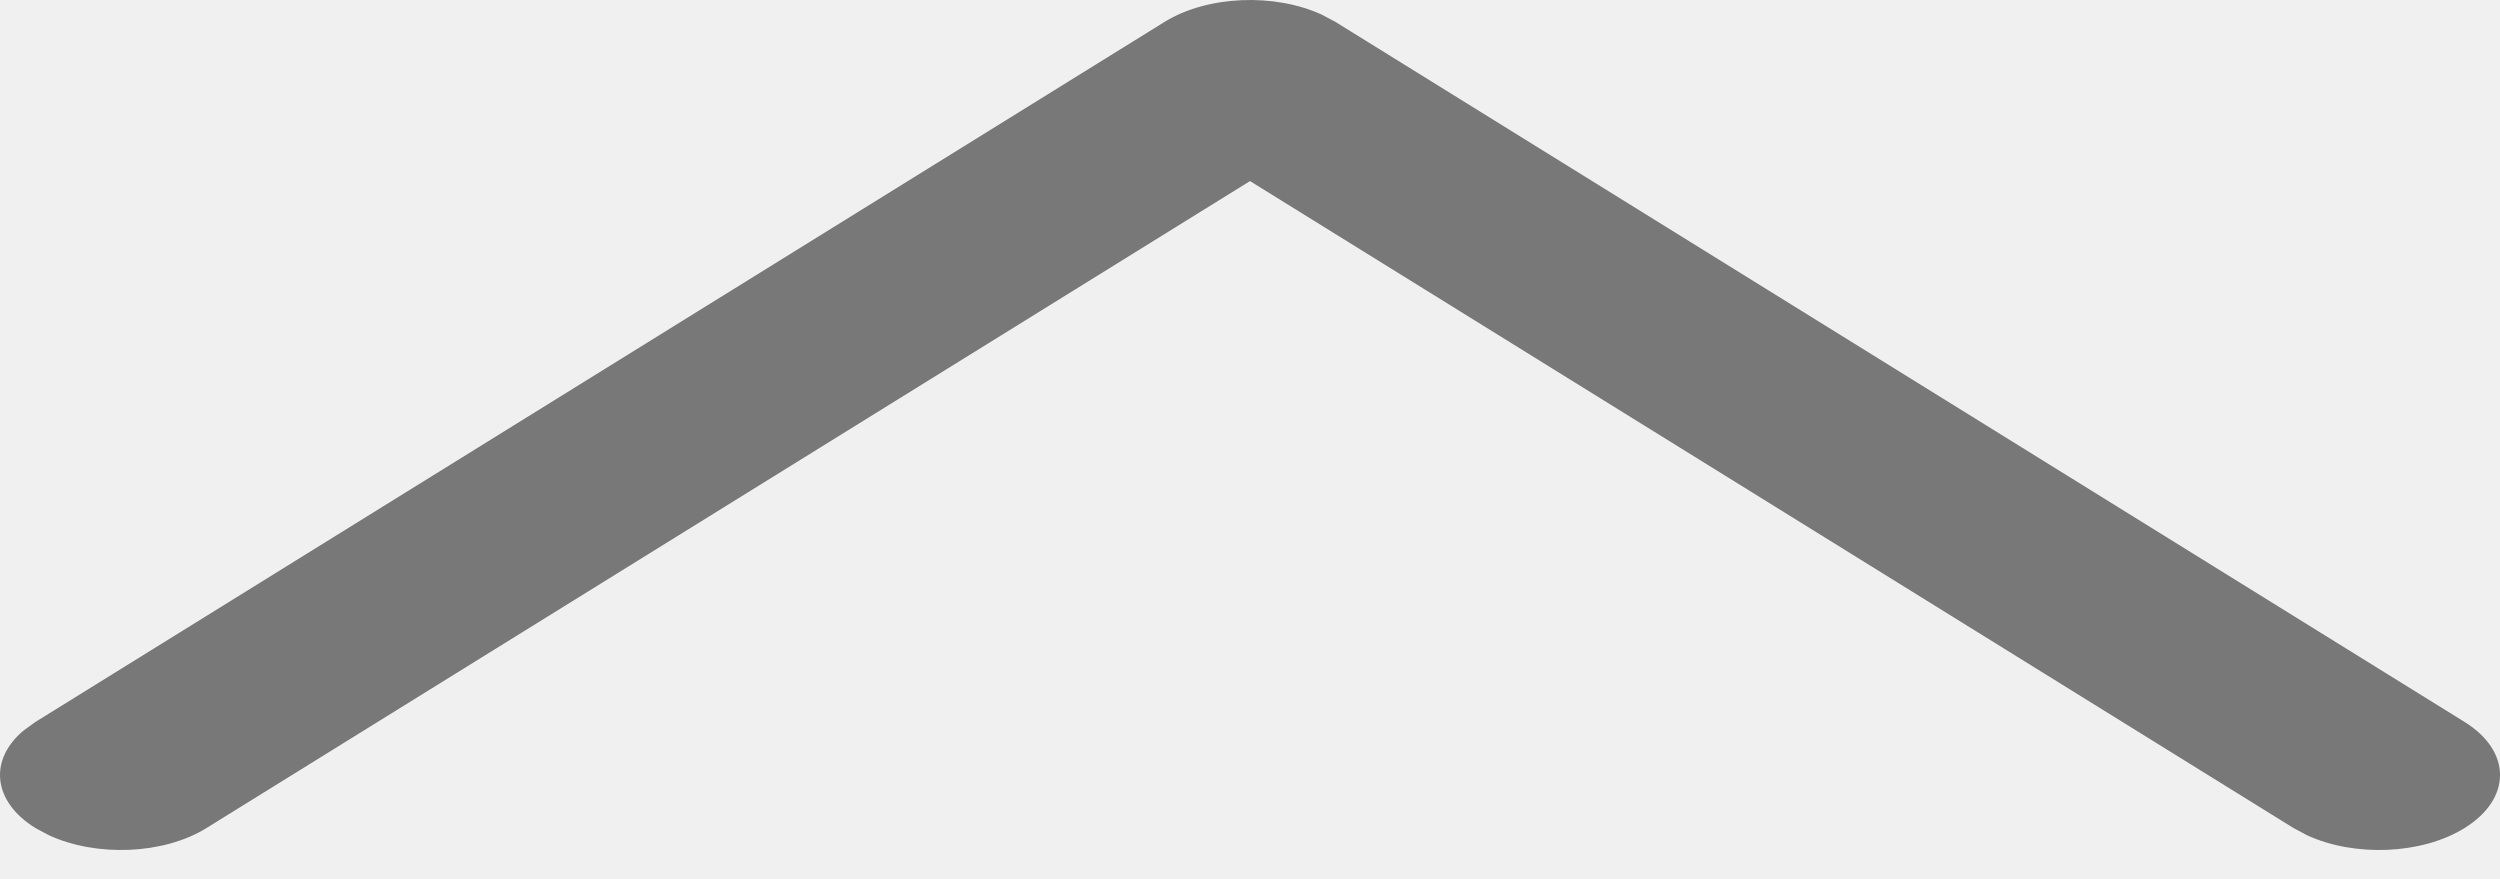
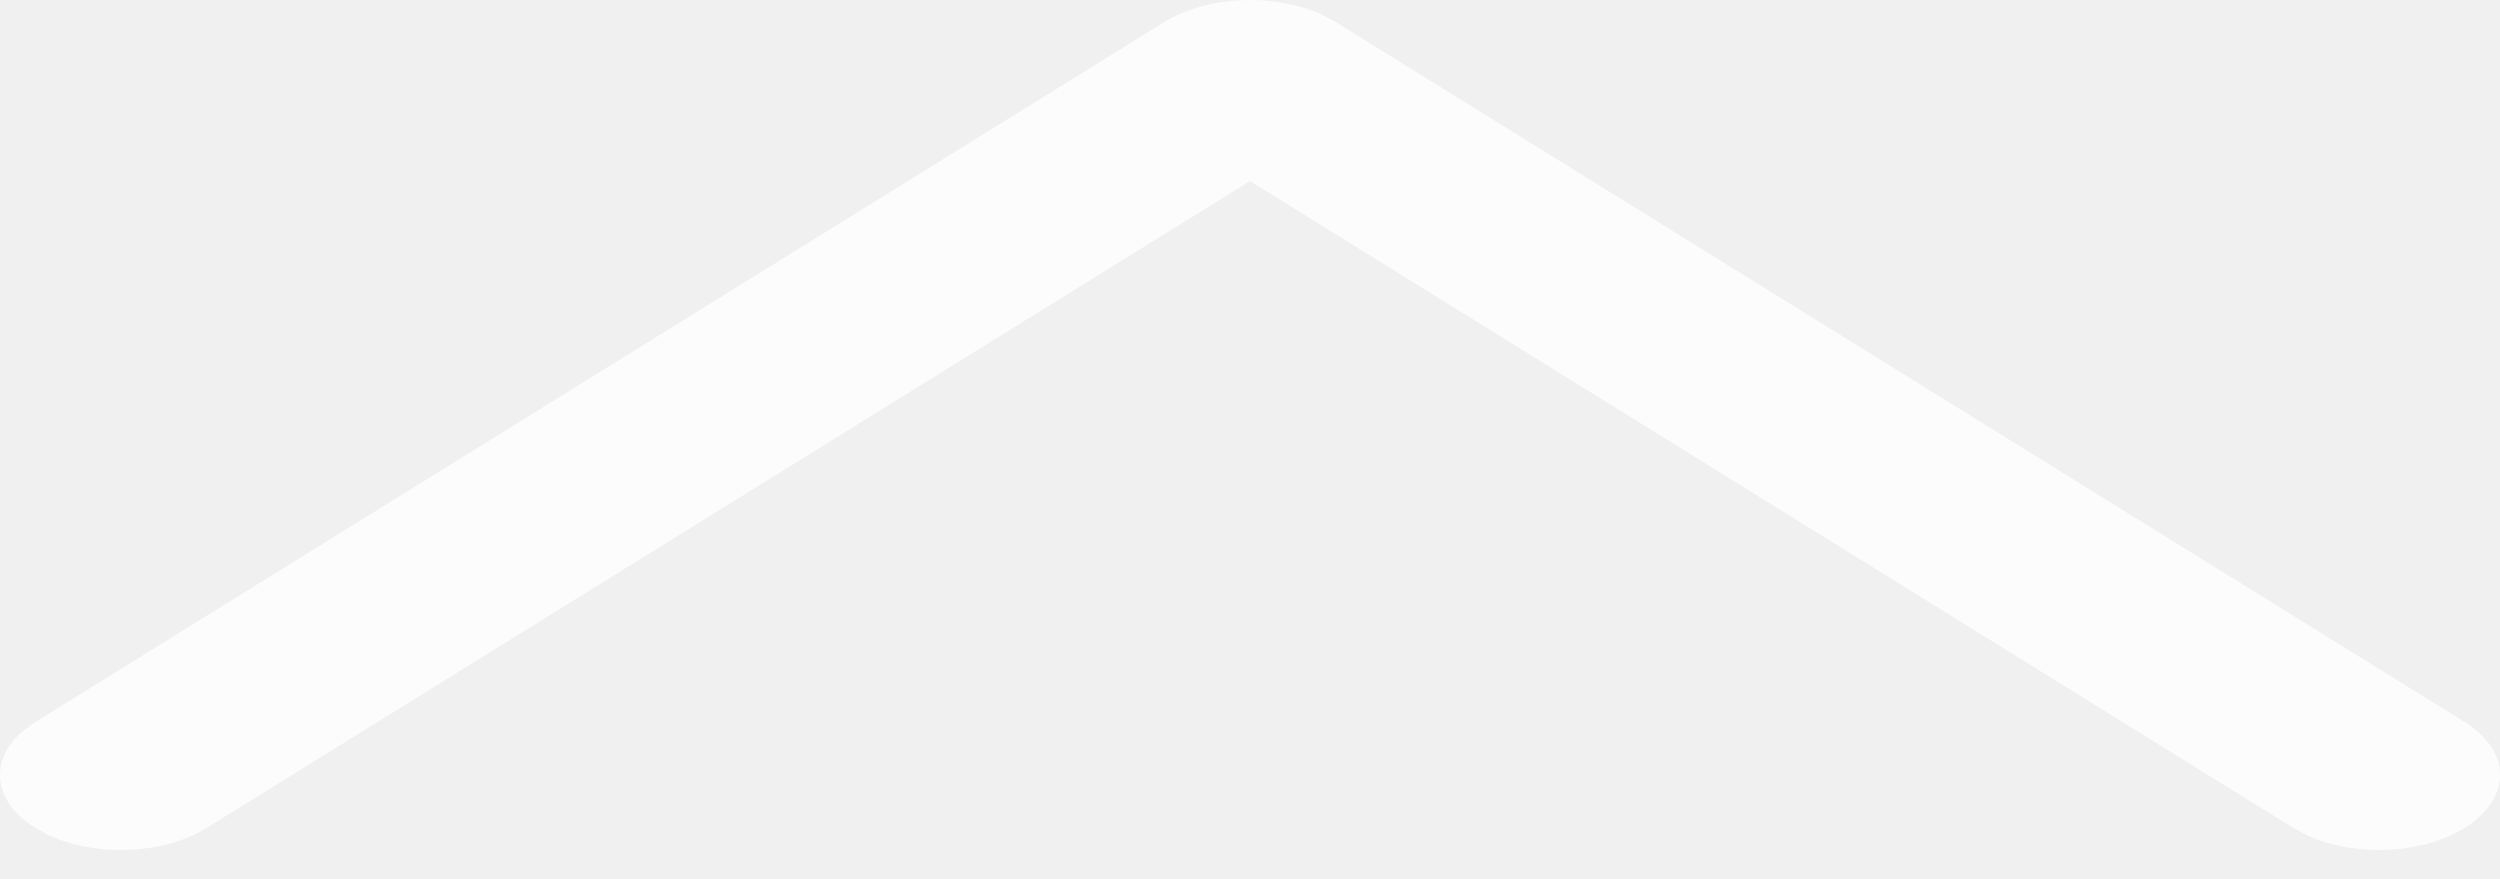
<svg xmlns="http://www.w3.org/2000/svg" width="37" height="13" viewBox="0 0 37 13" fill="none">
-   <g opacity="0.5">
-     <path d="M36.476 12.255C35.84 12.649 34.845 12.685 34.145 12.362L33.944 12.255L18.5 2.68L3.056 12.255C2.421 12.649 1.426 12.685 0.725 12.362L0.524 12.255C-0.111 11.861 -0.169 11.244 0.351 10.81L0.524 10.685L17.234 0.325C17.87 -0.069 18.864 -0.105 19.565 0.218L19.766 0.325L36.476 10.685C37.175 11.119 37.175 11.821 36.476 12.255Z" fill="black" />
+   <g opacity="0.8">
+     <path d="M36.476 12.255C35.84 12.649 34.845 12.685 34.145 12.362L33.944 12.255L18.5 2.68L3.056 12.255C2.421 12.649 1.426 12.685 0.725 12.362L0.524 12.255C-0.111 11.861 -0.169 11.244 0.351 10.81L0.524 10.685L17.234 0.325C17.87 -0.069 18.864 -0.105 19.565 0.218L19.766 0.325L36.476 10.685C37.175 11.119 37.175 11.821 36.476 12.255Z" fill="white" />
  </g>
</svg>
